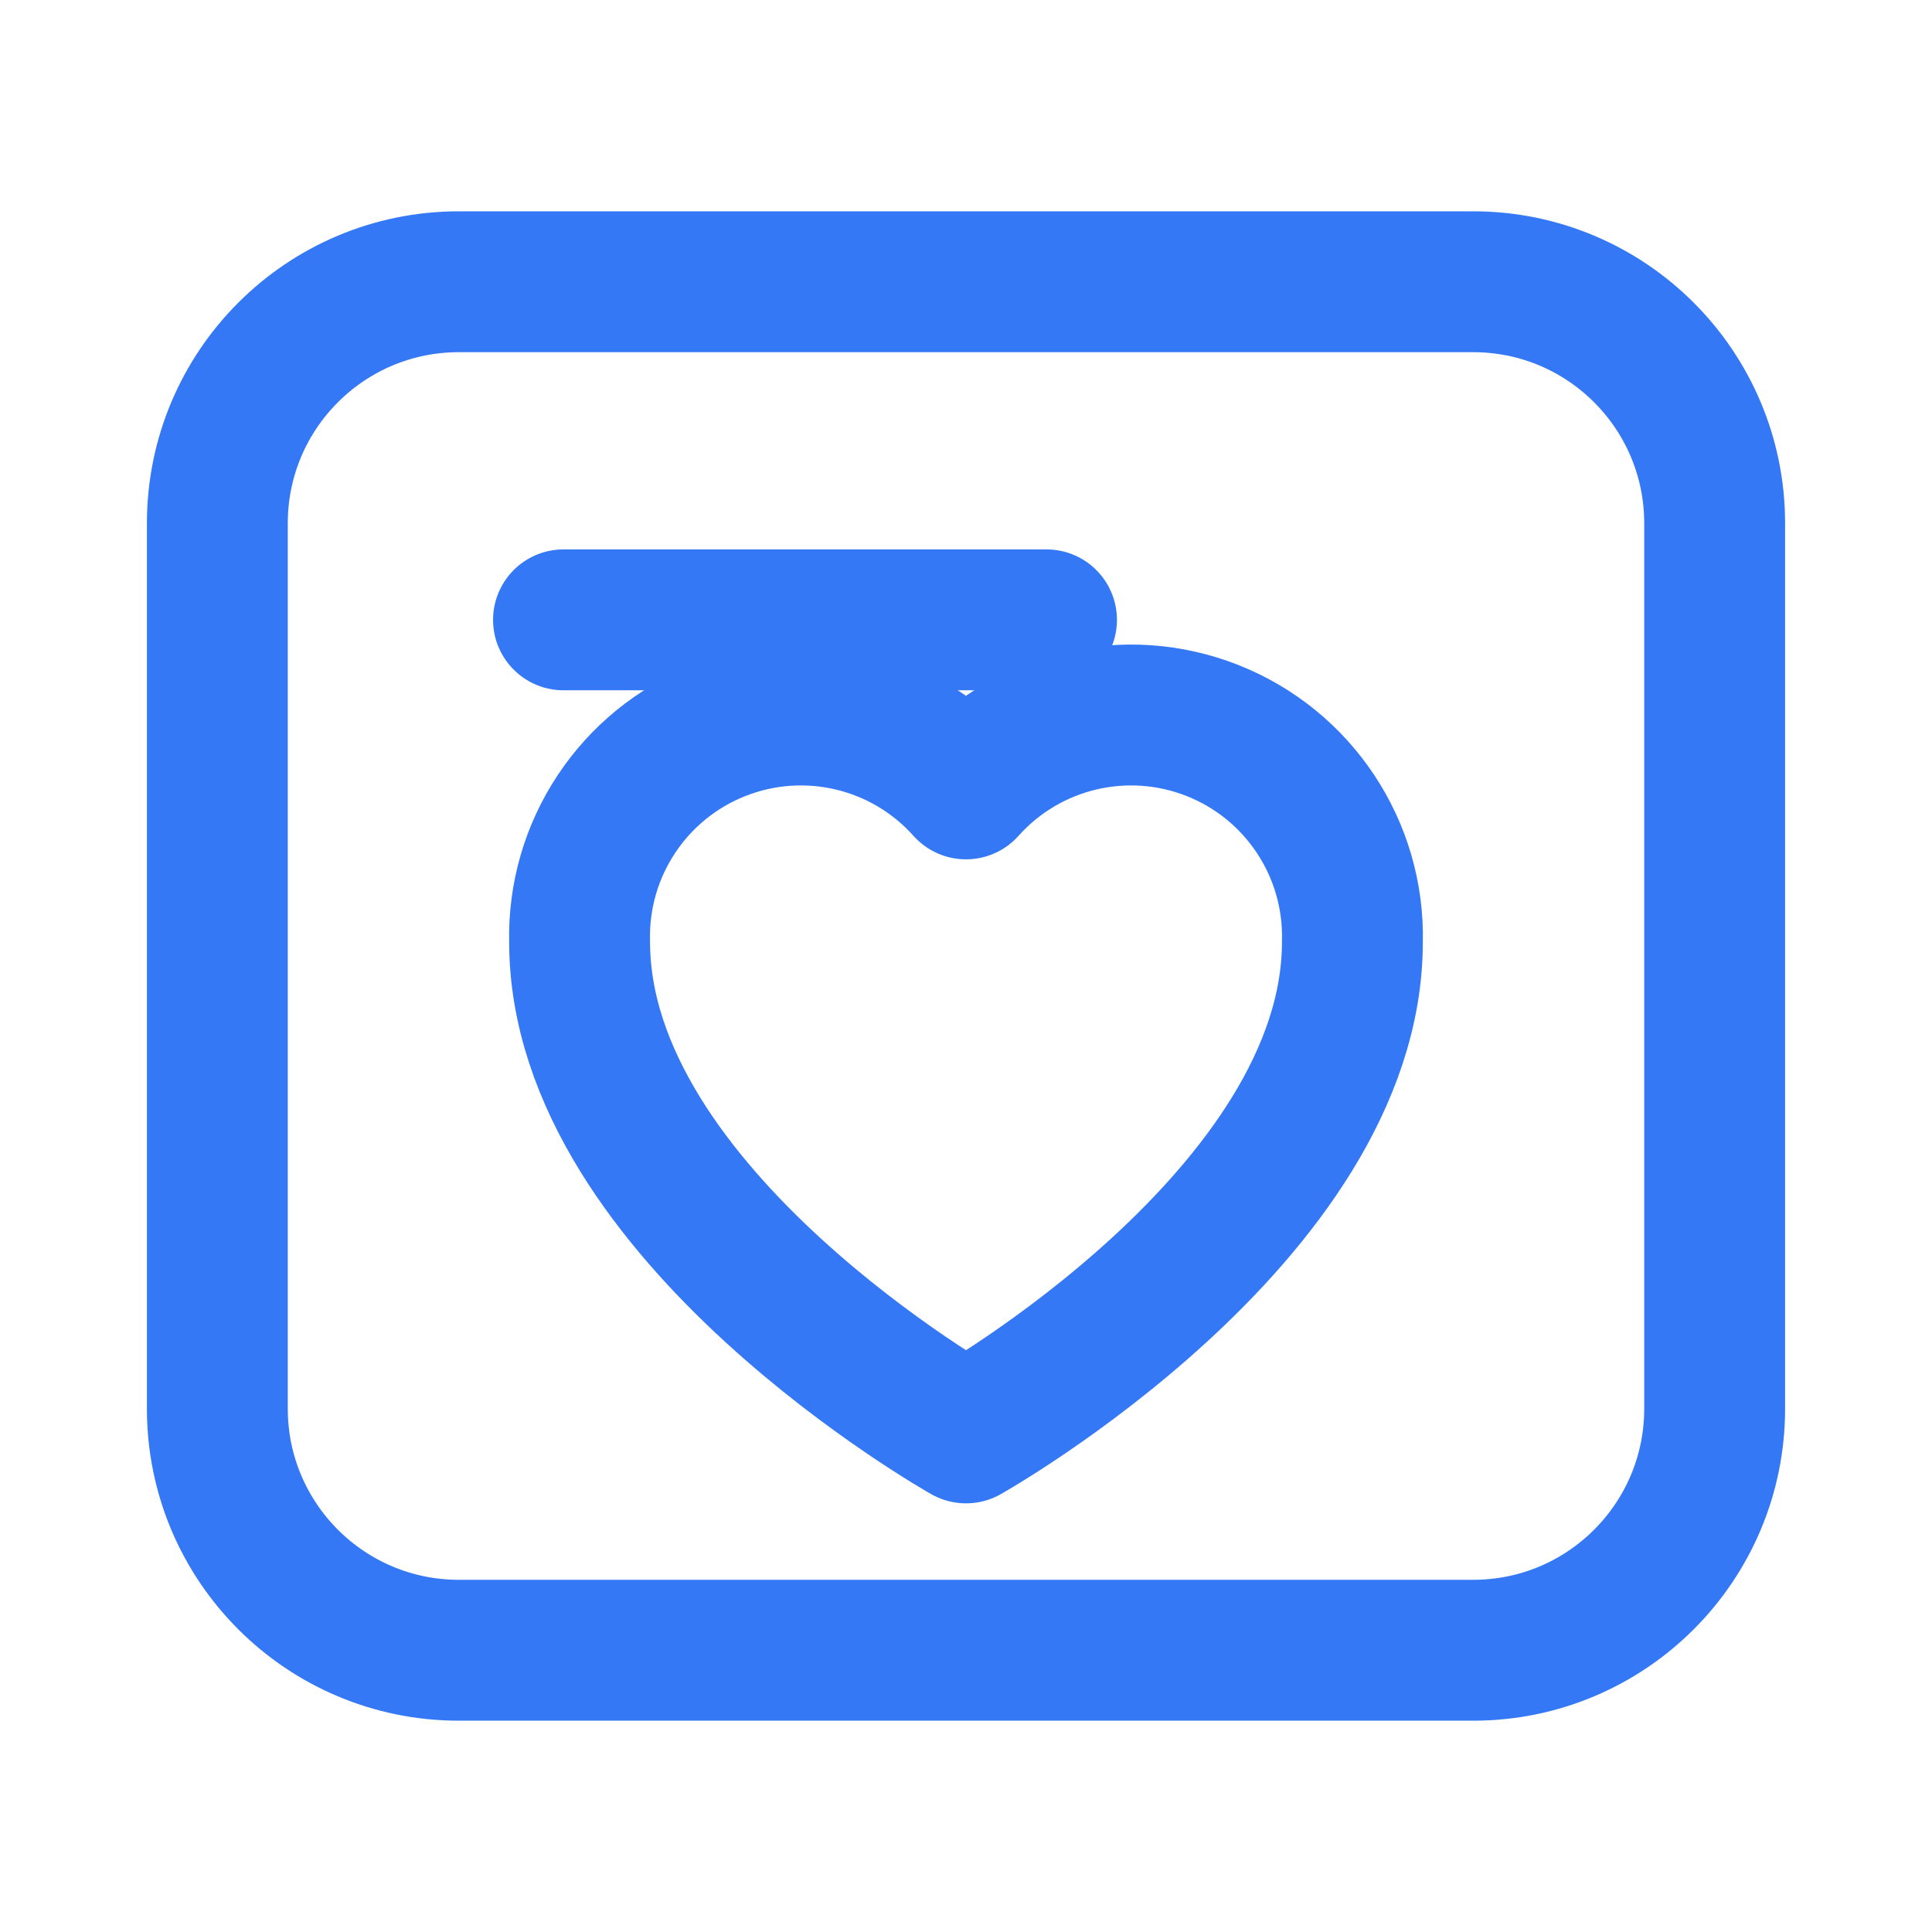
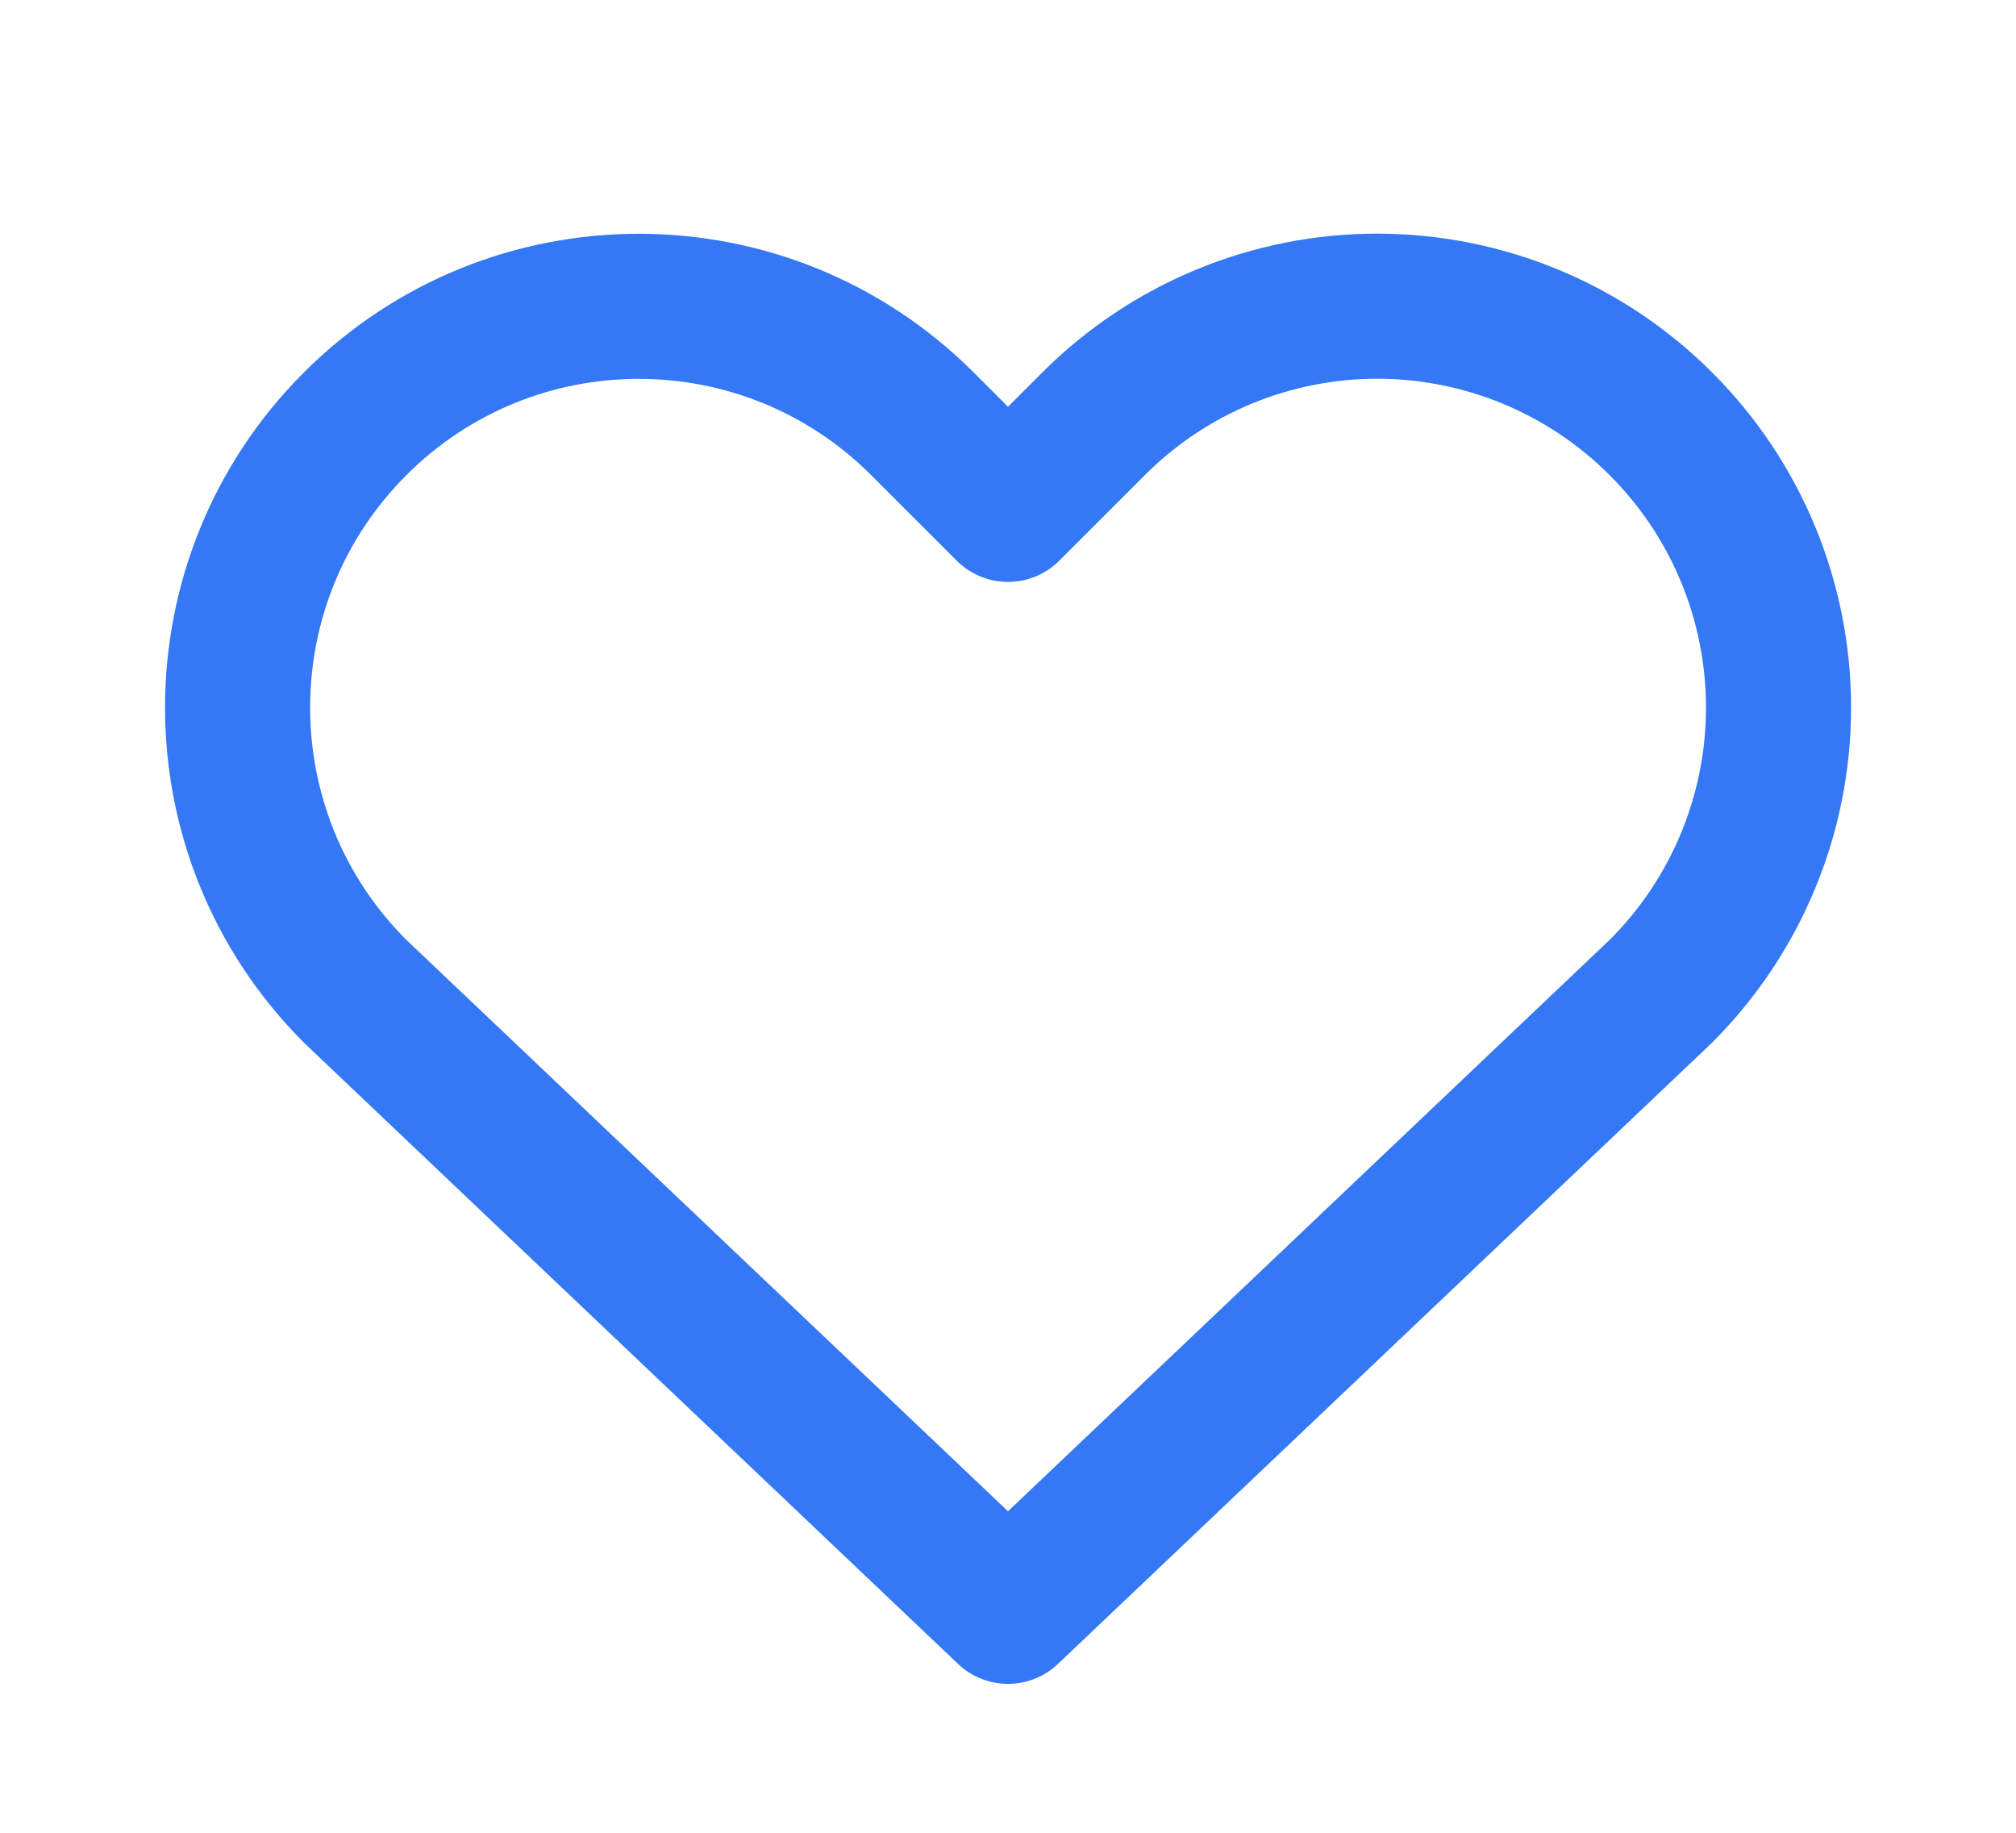
- <svg xmlns="http://www.w3.org/2000/svg" viewBox="0 0 24 24" fill="none" stroke="#3478f6" stroke-width="1.75" stroke-linecap="round" stroke-linejoin="round">
-   <rect x="2.7" y="3.5" width="18.6" height="17" rx="3" />
-   <path d="M7 7.7h6" />
-   <path d="M12 17.8s-4.8-2.7-4.8-6.1A2.75 2.75 0 0 1 12 9.8a2.75 2.75 0 0 1 4.8 1.9c0 3.4-4.8 6.1-4.8 6.1Z" />
+ <svg xmlns="http://www.w3.org/2000/svg" viewBox="-1.2 0 26.4 24" fill="none" stroke="#3478f6" stroke-width="1.9" stroke-linecap="round" stroke-linejoin="round">
+   <g fill="none">
+     <path d="M20.55 5.55a5.25 5.25 0 0 0-7.43 0L12 6.67l-1.12-1.12a5.25 5.25 0 0 0-7.43 7.43L12 21.1l8.55-8.12a5.25 5.25 0 0 0 0-7.43Z" />
+   </g>
</svg>
